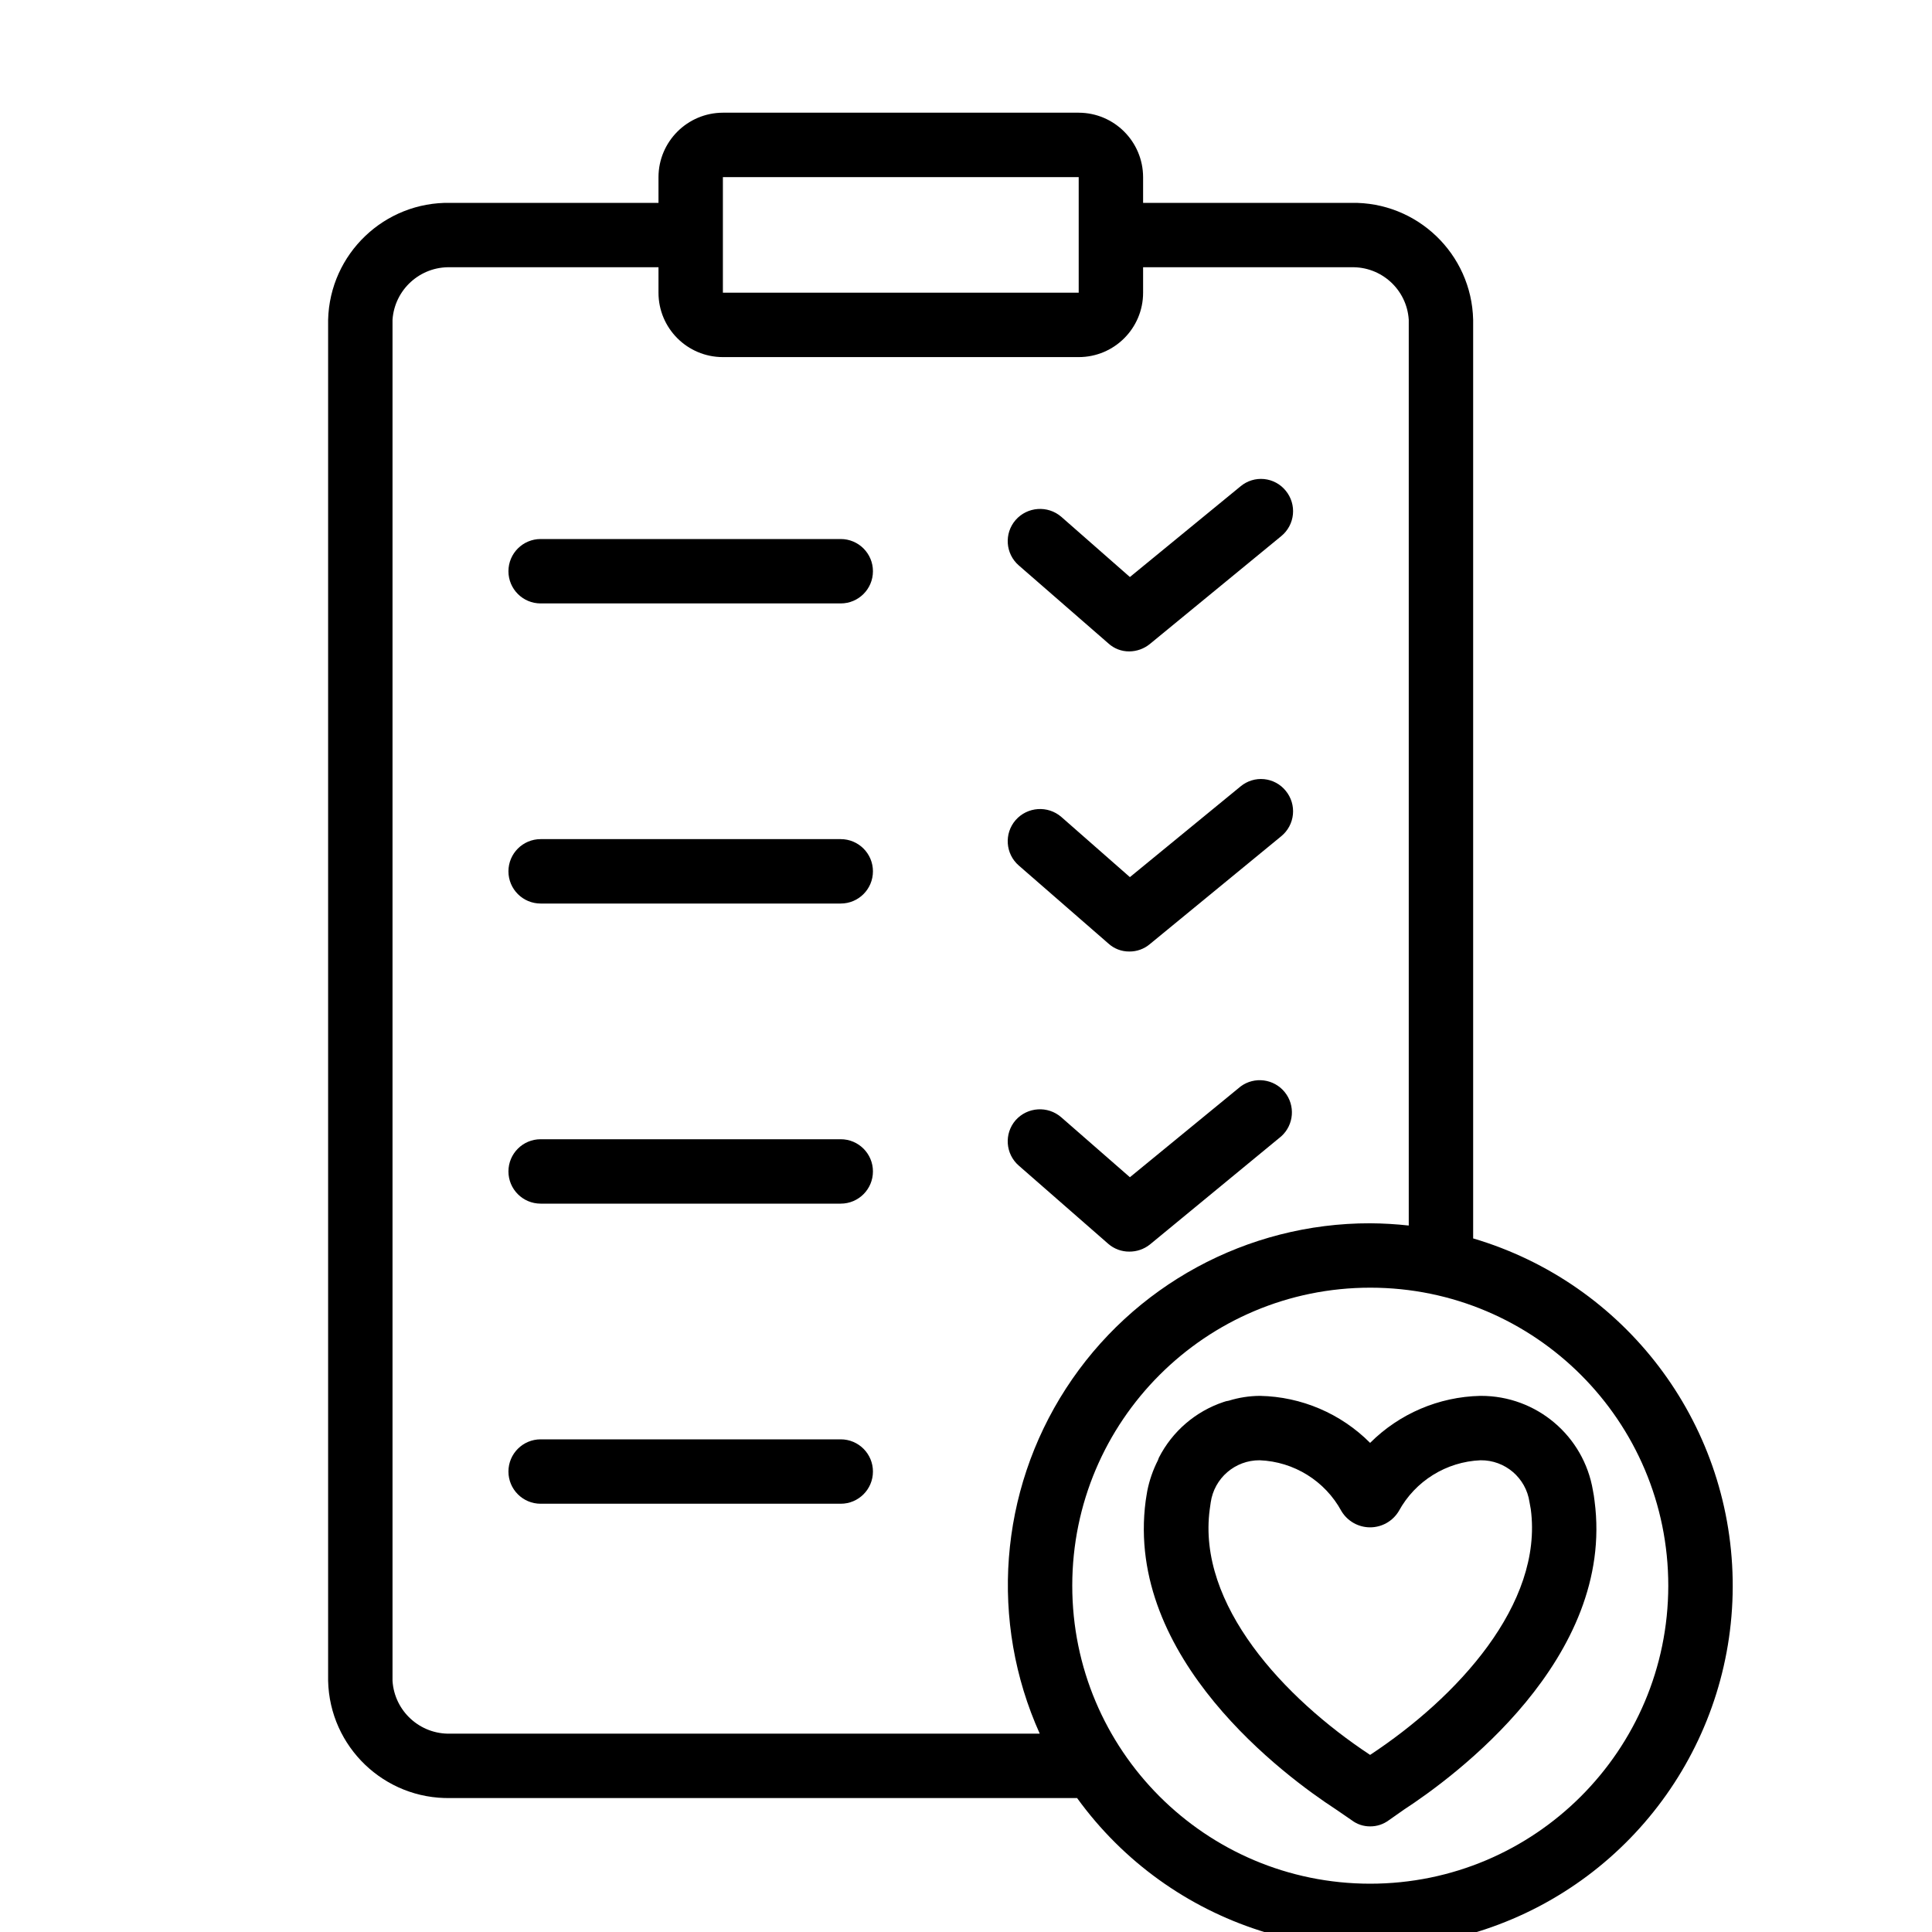
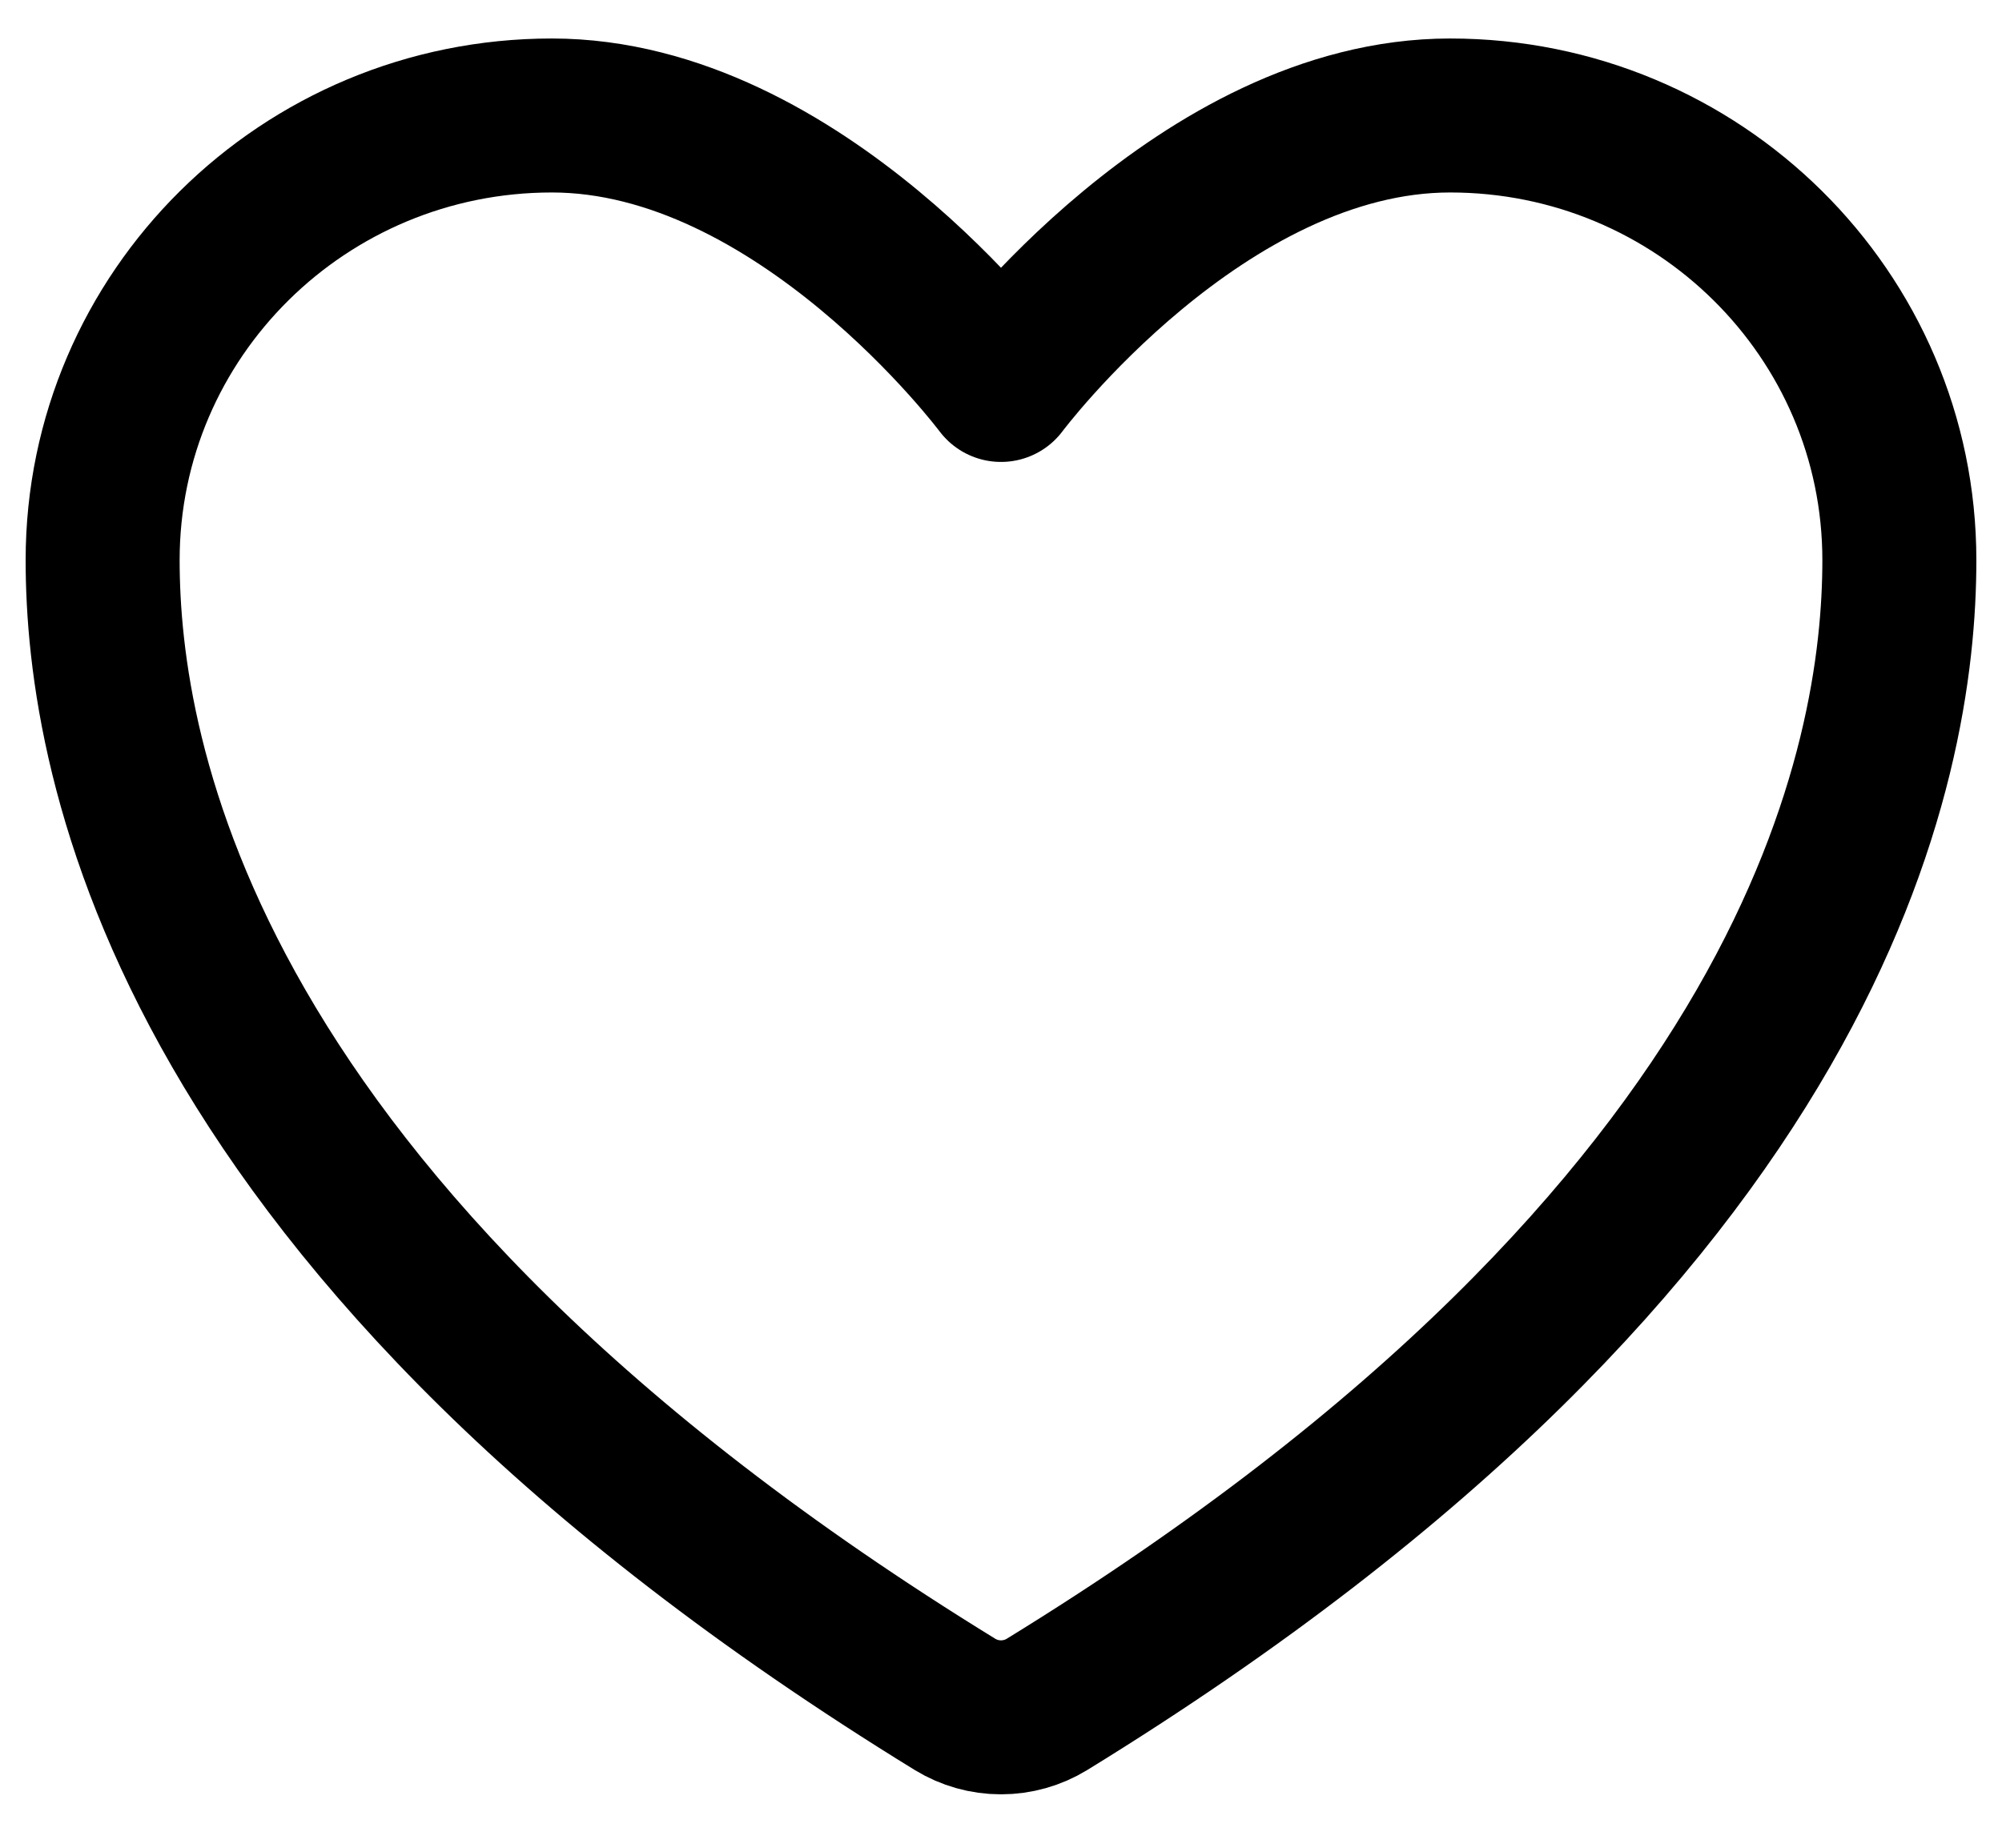
- <svg xmlns="http://www.w3.org/2000/svg" fill="#000000" width="28px" height="28px" viewBox="0 0 60 60">
-   <g id="SVGRepo_bgCarrier" stroke-width="0" />
-   <g id="SVGRepo_tracerCarrier" stroke-linecap="round" stroke-linejoin="round" />
-   <g id="SVGRepo_iconCarrier">
-     <g data-name="24 wishlist" id="_24_wishlist">
-       <path d="M27.11,17.74a1,1,0,0,1-1,1H16.79a1,1,0,0,1,0-2h9.32A1,1,0,0,1,27.11,17.74Z" />
-       <path d="M39.79,16.65,35.71,20a1.025,1.025,0,0,1-.64.23.948.948,0,0,1-.65-.25l-2.78-2.42a1,1,0,0,1-.1-1.41,1.011,1.011,0,0,1,1.42-.1l2.13,1.87,3.44-2.82a.989.989,0,0,1,1.4.14A1,1,0,0,1,39.79,16.65Z" />
-       <path d="M27.11,27.06a1,1,0,0,1-1,1H16.79a1,1,0,0,1,0-2h9.32A1,1,0,0,1,27.11,27.06Z" />
-       <path d="M39.79,25.97l-4.08,3.35a.97.97,0,0,1-.64.23.948.948,0,0,1-.65-.25l-2.78-2.42a1,1,0,0,1-.1-1.41,1.011,1.011,0,0,1,1.42-.1l2.13,1.87,3.44-2.82a.989.989,0,0,1,1.4.14A1,1,0,0,1,39.79,25.97Z" />
-       <path d="M27.11,36.38a1,1,0,0,1-1,1H16.79a1,1,0,0,1,0-2h9.32A1,1,0,0,1,27.11,36.38Z" />
-       <path d="M39.79,35.29l-4.08,3.36a1.015,1.015,0,0,1-.64.22.987.987,0,0,1-.65-.24L31.64,36.2a1,1,0,0,1-.1-1.41,1.01,1.01,0,0,1,1.42-.09l2.13,1.86,3.44-2.82a1,1,0,0,1,1.26,1.55Z" />
-       <path d="M27.11,45.7a1,1,0,0,1-1,1H16.79a1,1,0,0,1,0-2h9.32A1,1,0,0,1,27.11,45.7Z" />
-       <path d="M45.75,38.46V9.93A3.718,3.718,0,0,0,41.96,6.3H35.5V5.5a2.006,2.006,0,0,0-2-2H22.45a2.006,2.006,0,0,0-2,2v.8H13.99a3.727,3.727,0,0,0-3.8,3.63V52.2a3.728,3.728,0,0,0,3.8,3.64H33.45a11.248,11.248,0,1,0,12.3-17.38ZM22.45,5.5H33.5V9.09H22.45ZM13.99,53.84a1.752,1.752,0,0,1-1.8-1.64V9.93a1.751,1.751,0,0,1,1.8-1.63h6.46v.79a2,2,0,0,0,2,2H33.5a2,2,0,0,0,2-2V8.3h6.46a1.741,1.741,0,0,1,1.79,1.63V38.06a11.726,11.726,0,0,0-1.2-.07A11.238,11.238,0,0,0,32.29,53.84ZM42.55,58.5a9.255,9.255,0,1,1,9.26-9.25A9.261,9.261,0,0,1,42.55,58.5Z" />
-       <path d="M49.52,46.61c-.01-.11-.03-.21-.05-.32a3.519,3.519,0,0,0-3.48-2.94h-.02a5,5,0,0,0-3.42,1.46,4.963,4.963,0,0,0-3.42-1.46h-.01a3.326,3.326,0,0,0-.96.15.749.749,0,0,0-.16.04,3.5,3.5,0,0,0-2.01,1.73c-.01.03-.02.05-.03.08a3.682,3.682,0,0,0-.33.95c-.02.1-.03.2-.05.31-.65,4.9,4.37,8.58,5.89,9.57l.51.35a.931.931,0,0,0,.57.19.959.959,0,0,0,.58-.19l.47-.33C45.15,55.19,50.17,51.51,49.52,46.61ZM42.55,54.5c-2.67-1.76-5.38-4.67-4.98-7.63l.03-.21a1.526,1.526,0,0,1,1.52-1.31,3.026,3.026,0,0,1,2.54,1.58,1.039,1.039,0,0,0,1.78,0,3.039,3.039,0,0,1,2.54-1.58,1.518,1.518,0,0,1,1.52,1.3l.04.22C47.93,49.82,45.25,52.72,42.55,54.5Z" />
-     </g>
-   </g>
+ <svg xmlns="http://www.w3.org/2000/svg" width="26" height="24" viewBox="0 0 26 24" fill="none">
+   <path d="M7.167 1.5C3.946 1.5 1.333 4.085 1.333 7.275C1.333 9.85 2.354 15.961 12.403 22.138C12.583 22.248 12.789 22.306 13 22.306C13.211 22.306 13.417 22.248 13.597 22.138C23.646 15.961 24.667 9.85 24.667 7.275C24.667 4.085 22.055 1.5 18.833 1.5C15.612 1.5 13 5 13 5C13 5 10.388 1.5 7.167 1.5Z" stroke="black" stroke-width="2" stroke-linecap="round" stroke-linejoin="round" />
</svg>
